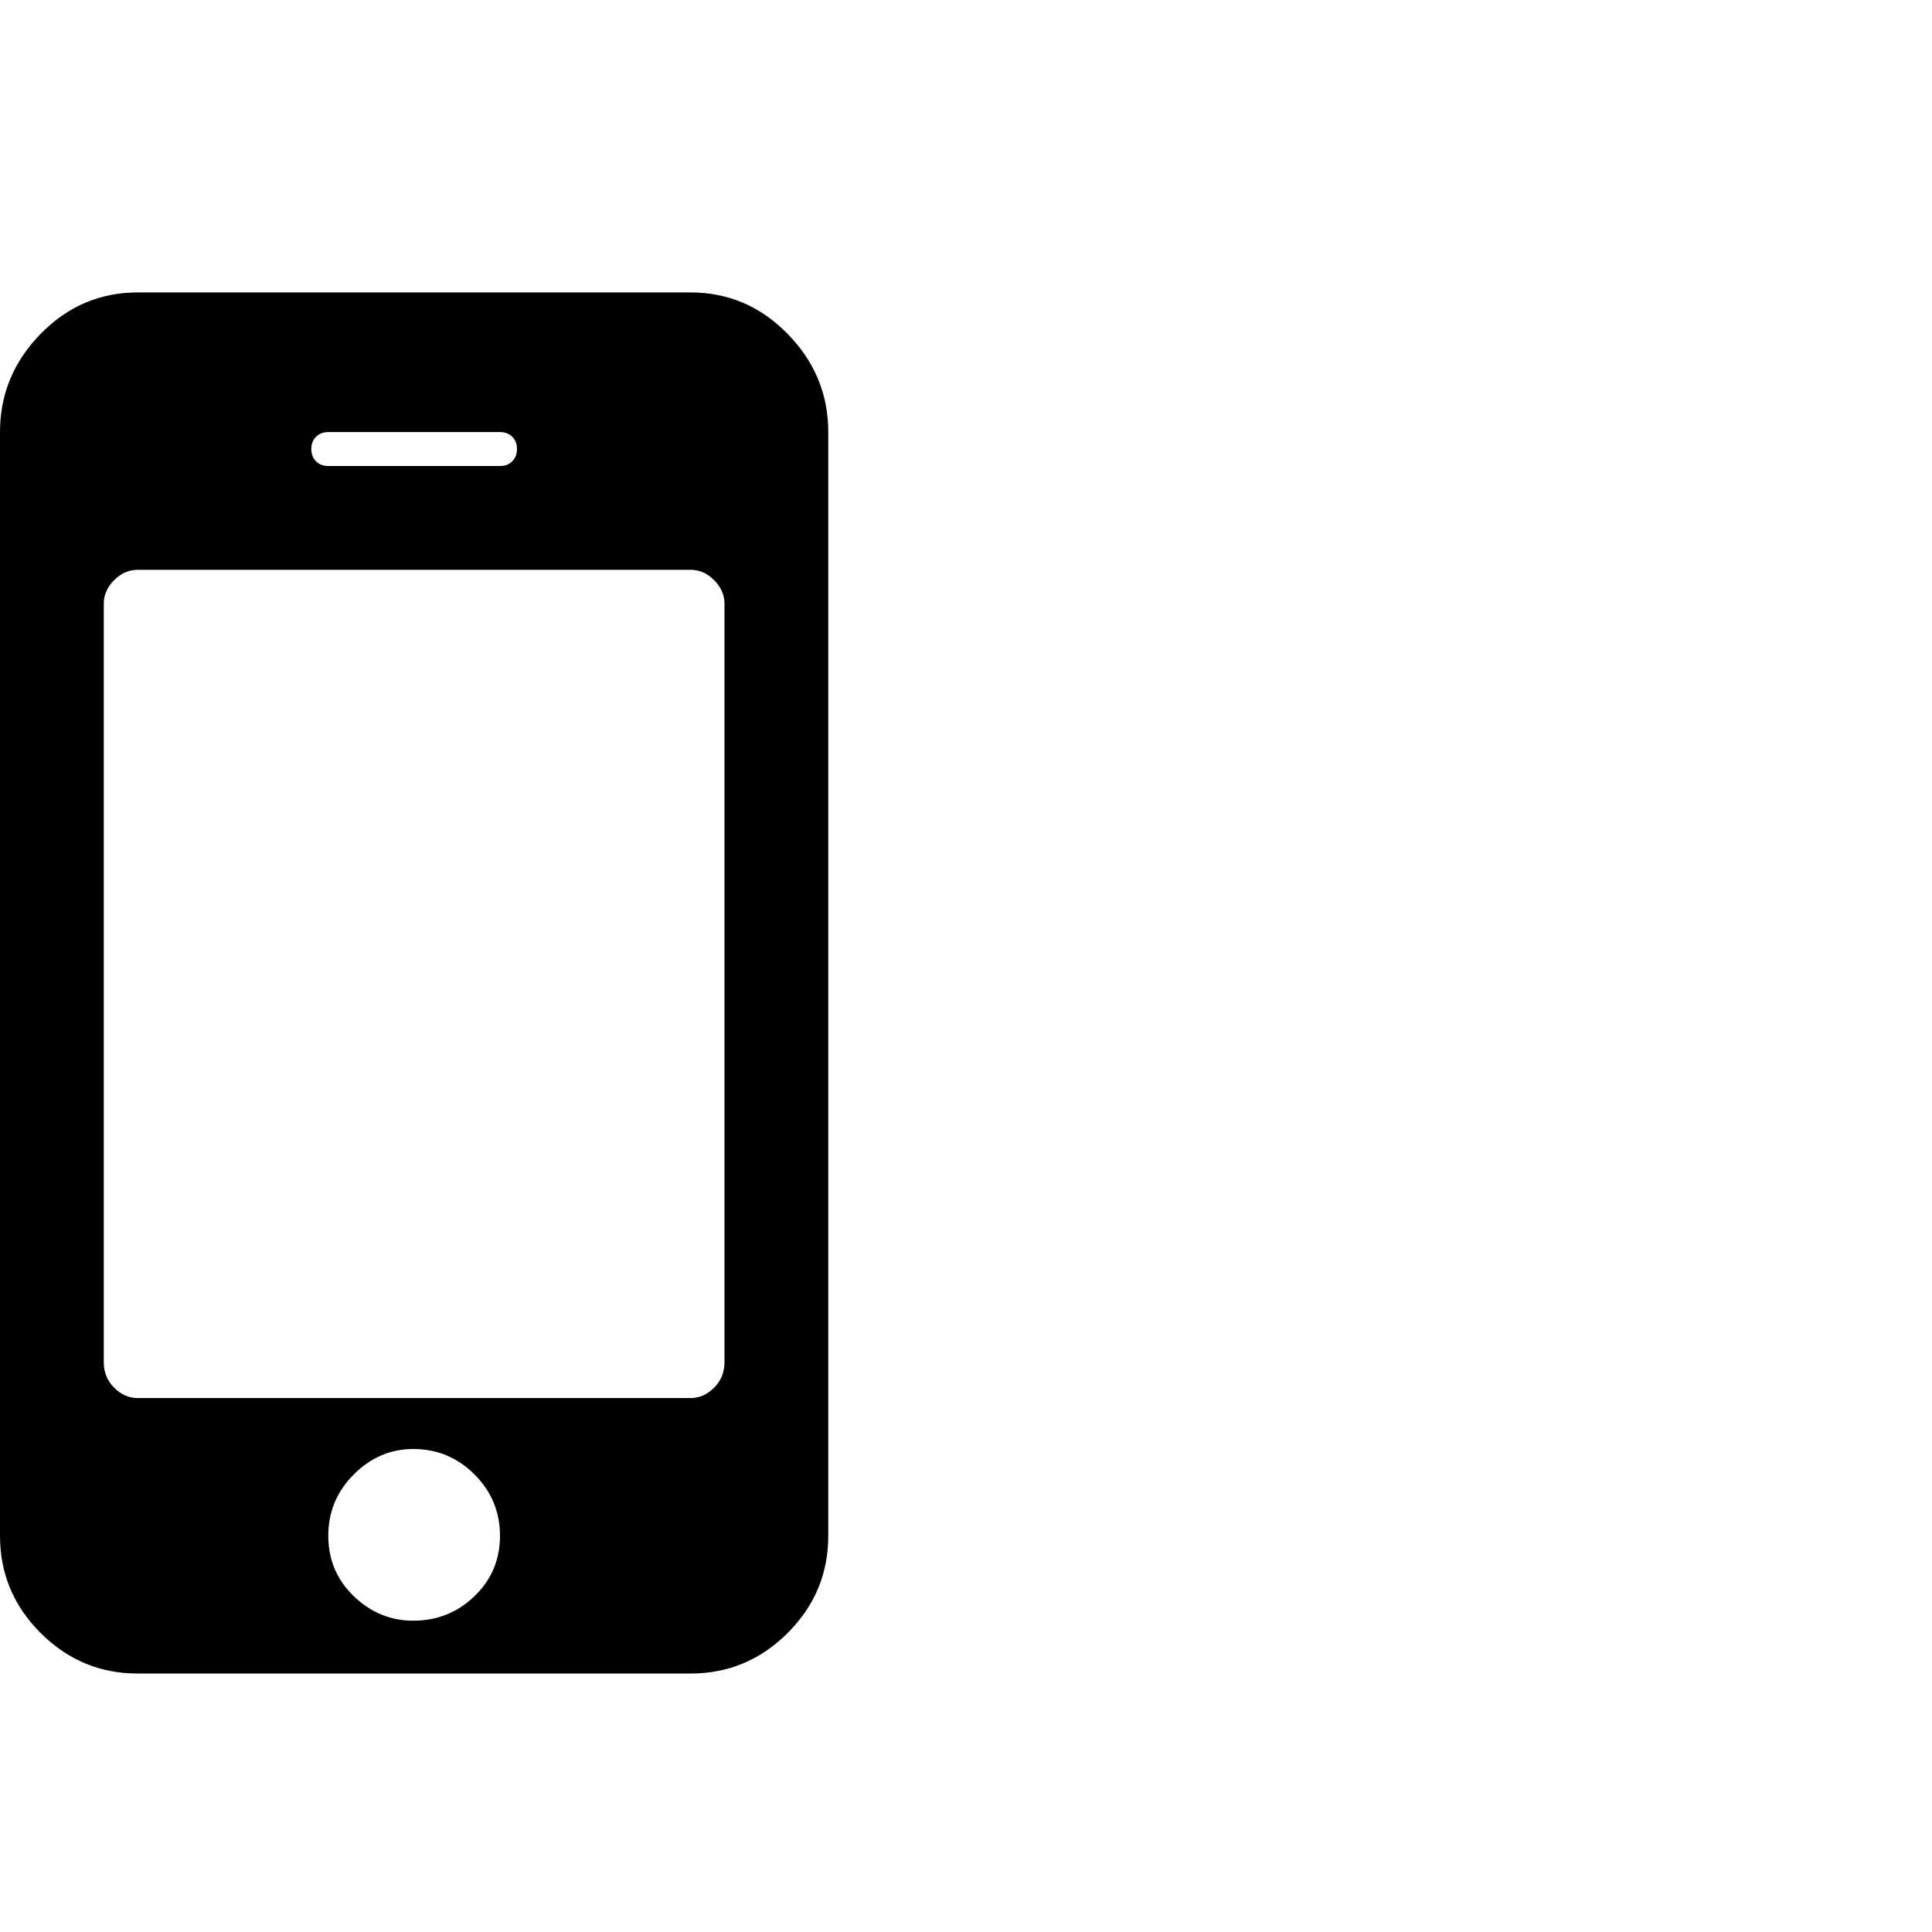
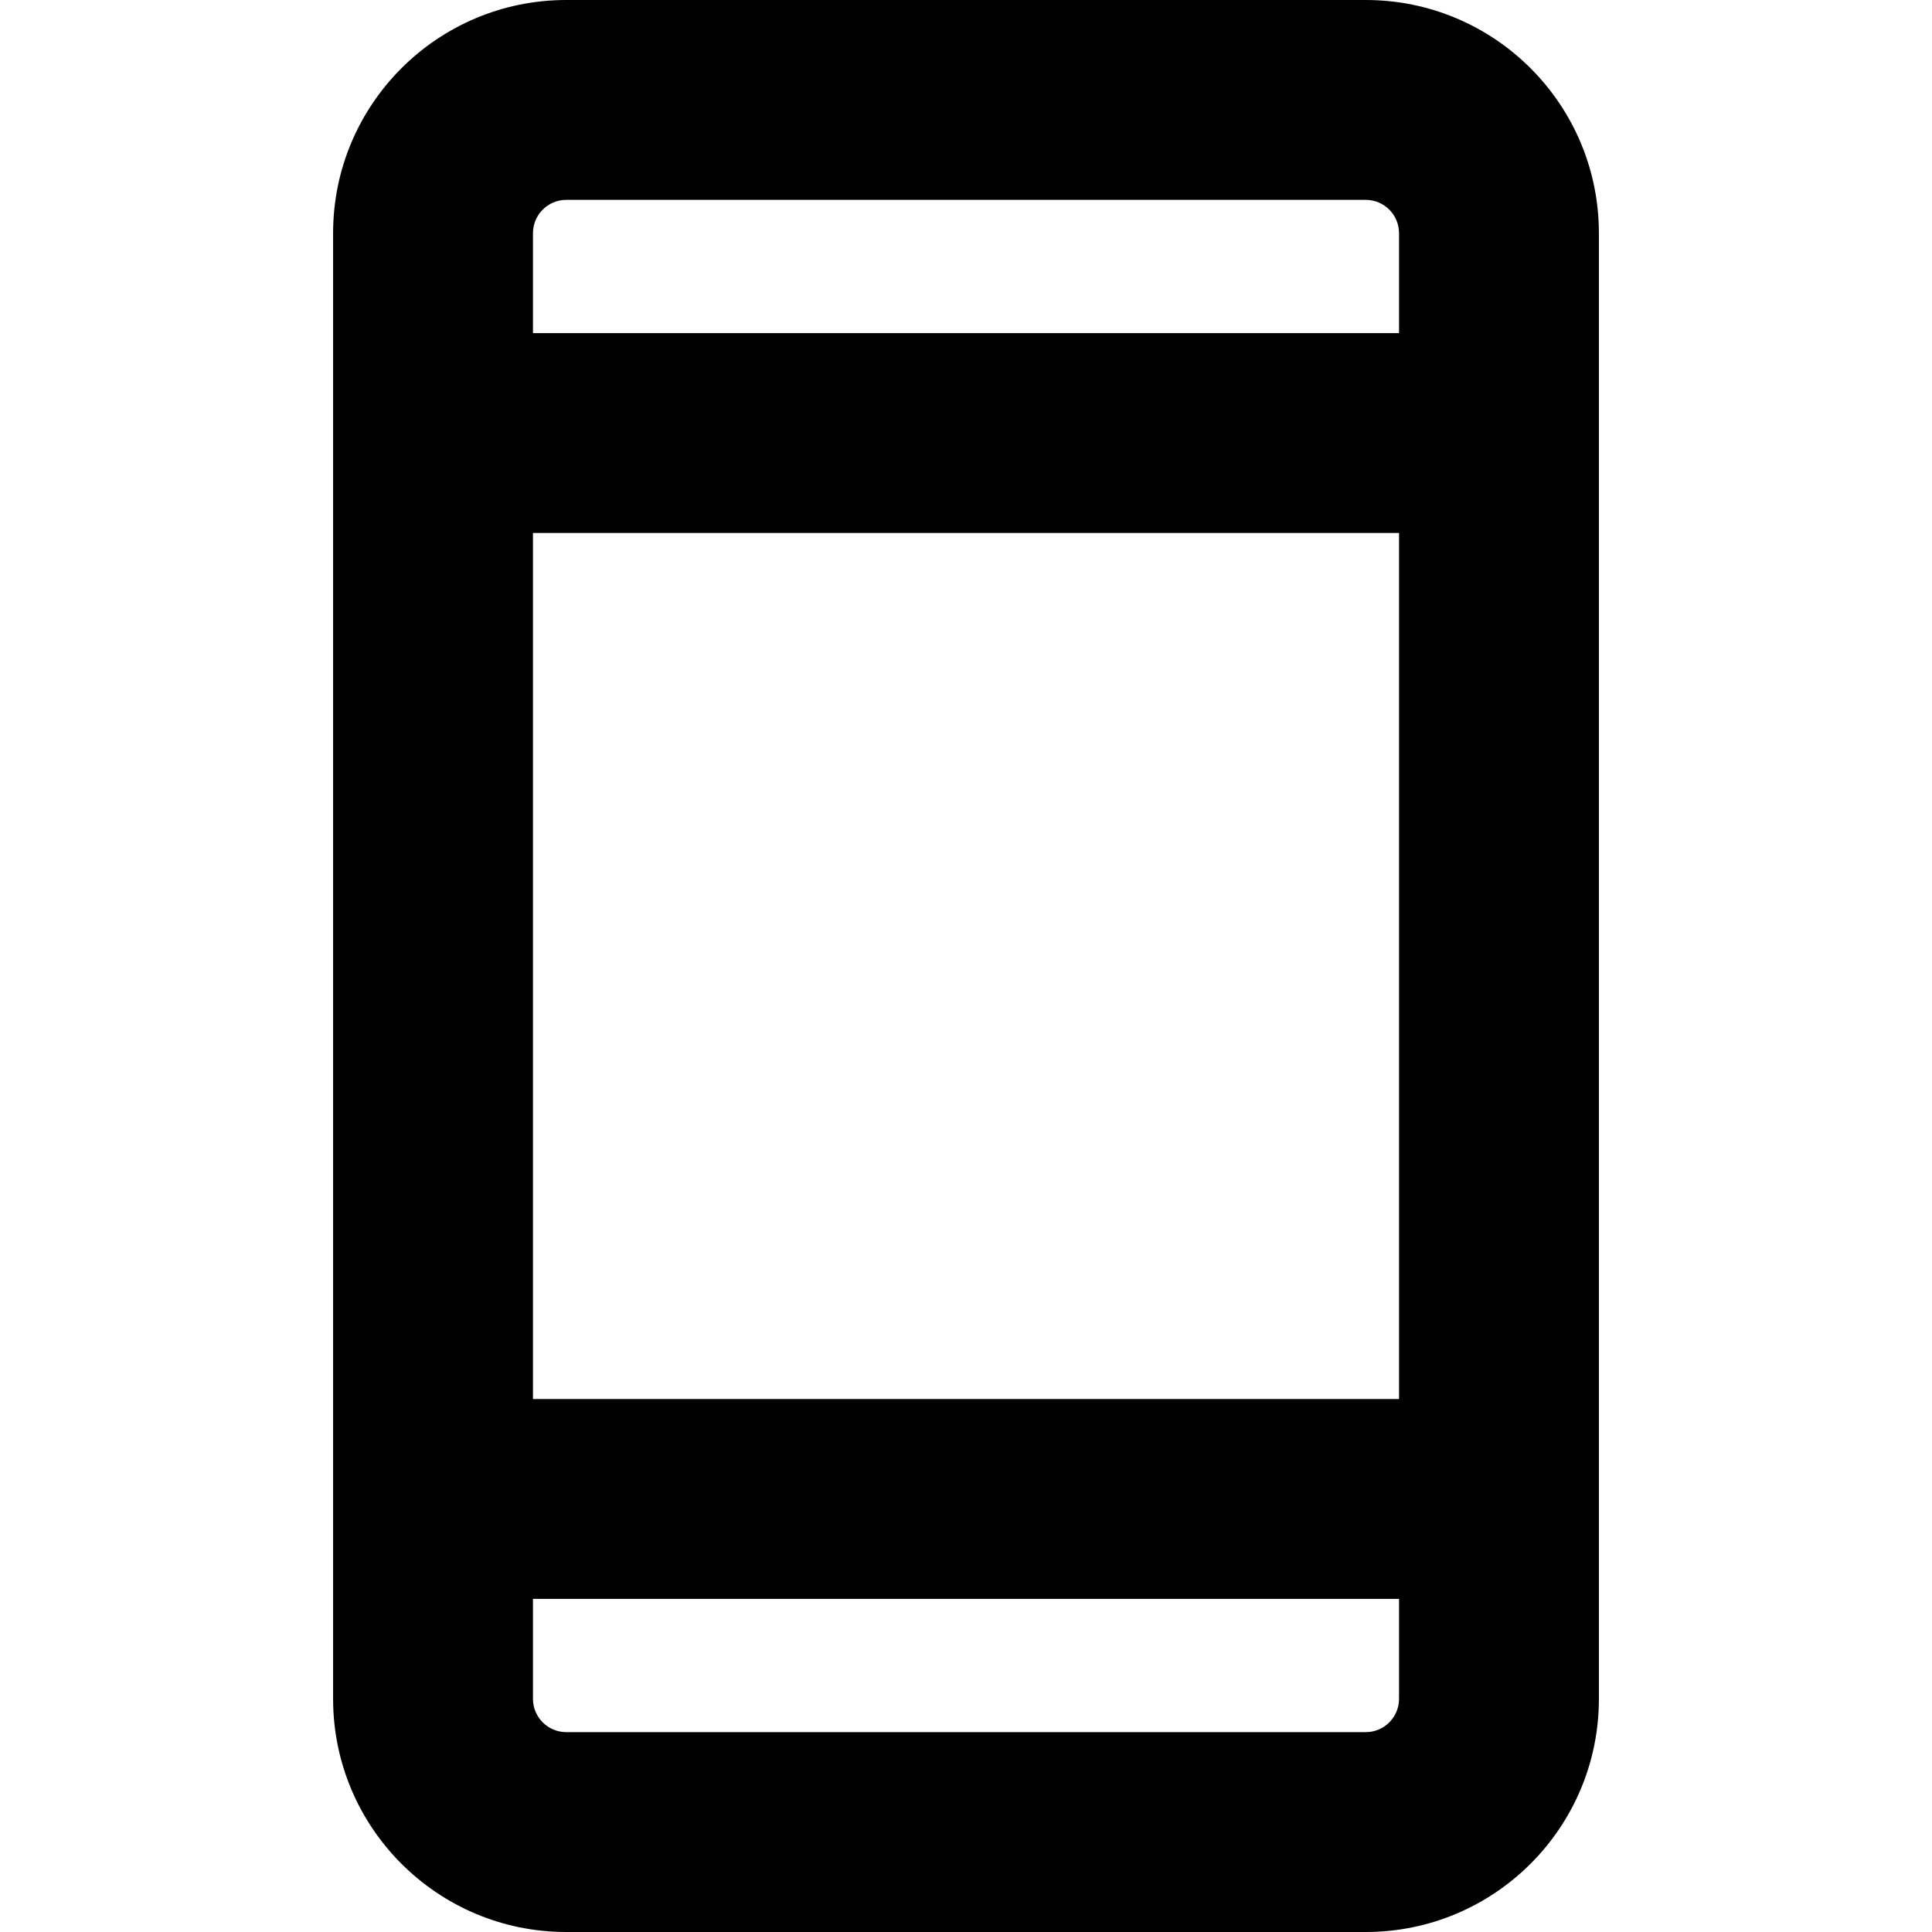
- <svg xmlns="http://www.w3.org/2000/svg" viewBox="0 0 1024 1024">
-   <g transform="translate(0 960) scale(1 -1)">
-     <path d="M265 146Q265 165 251.5 178.5Q238 192 219 192Q201 192 187.5 178.5Q174 165 174 146Q174 127 187.5 114Q201 101 219 101Q238 101 251.5 114Q265 127 265 146ZM384 238L384 640Q384 647 378.5 652.5Q373 658 366 658L73 658Q66 658 60.5 652.5Q55 647 55 640L55 238Q55 230 60.5 224.5Q66 219 73 219L366 219Q373 219 378.5 224.5Q384 230 384 238ZM274 722Q274 726 271.5 728.5Q269 731 265 731L174 731Q170 731 167.5 728.5Q165 726 165 722Q165 718 167.5 715.5Q170 713 174 713L265 713Q269 713 271.5 715.5Q274 718 274 722ZM439 731L439 146Q439 116 417.5 94.5Q396 73 366 73L73 73Q43 73 21.5 94.5Q0 116 0 146L0 731Q0 761 21.5 783Q43 805 73 805L366 805Q396 805 417.5 783Q439 761 439 731Z" />
-   </g>
+ <svg xmlns="http://www.w3.org/2000/svg" viewBox="12 12 232 232">
+   <path d="M176,12H80A28,28,0,0,0,52,40V216a28,28,0,0,0,28,28h96a28,28,0,0,0,28-28V40A28,28,0,0,0,176,12ZM76,76H180V180H76Zm4-40h96a4,4,0,0,1,4,4V52H76V40A4,4,0,0,1,80,36Zm96,184H80a4,4,0,0,1-4-4V204H180v12A4,4,0,0,1,176,220Z" />
</svg>
